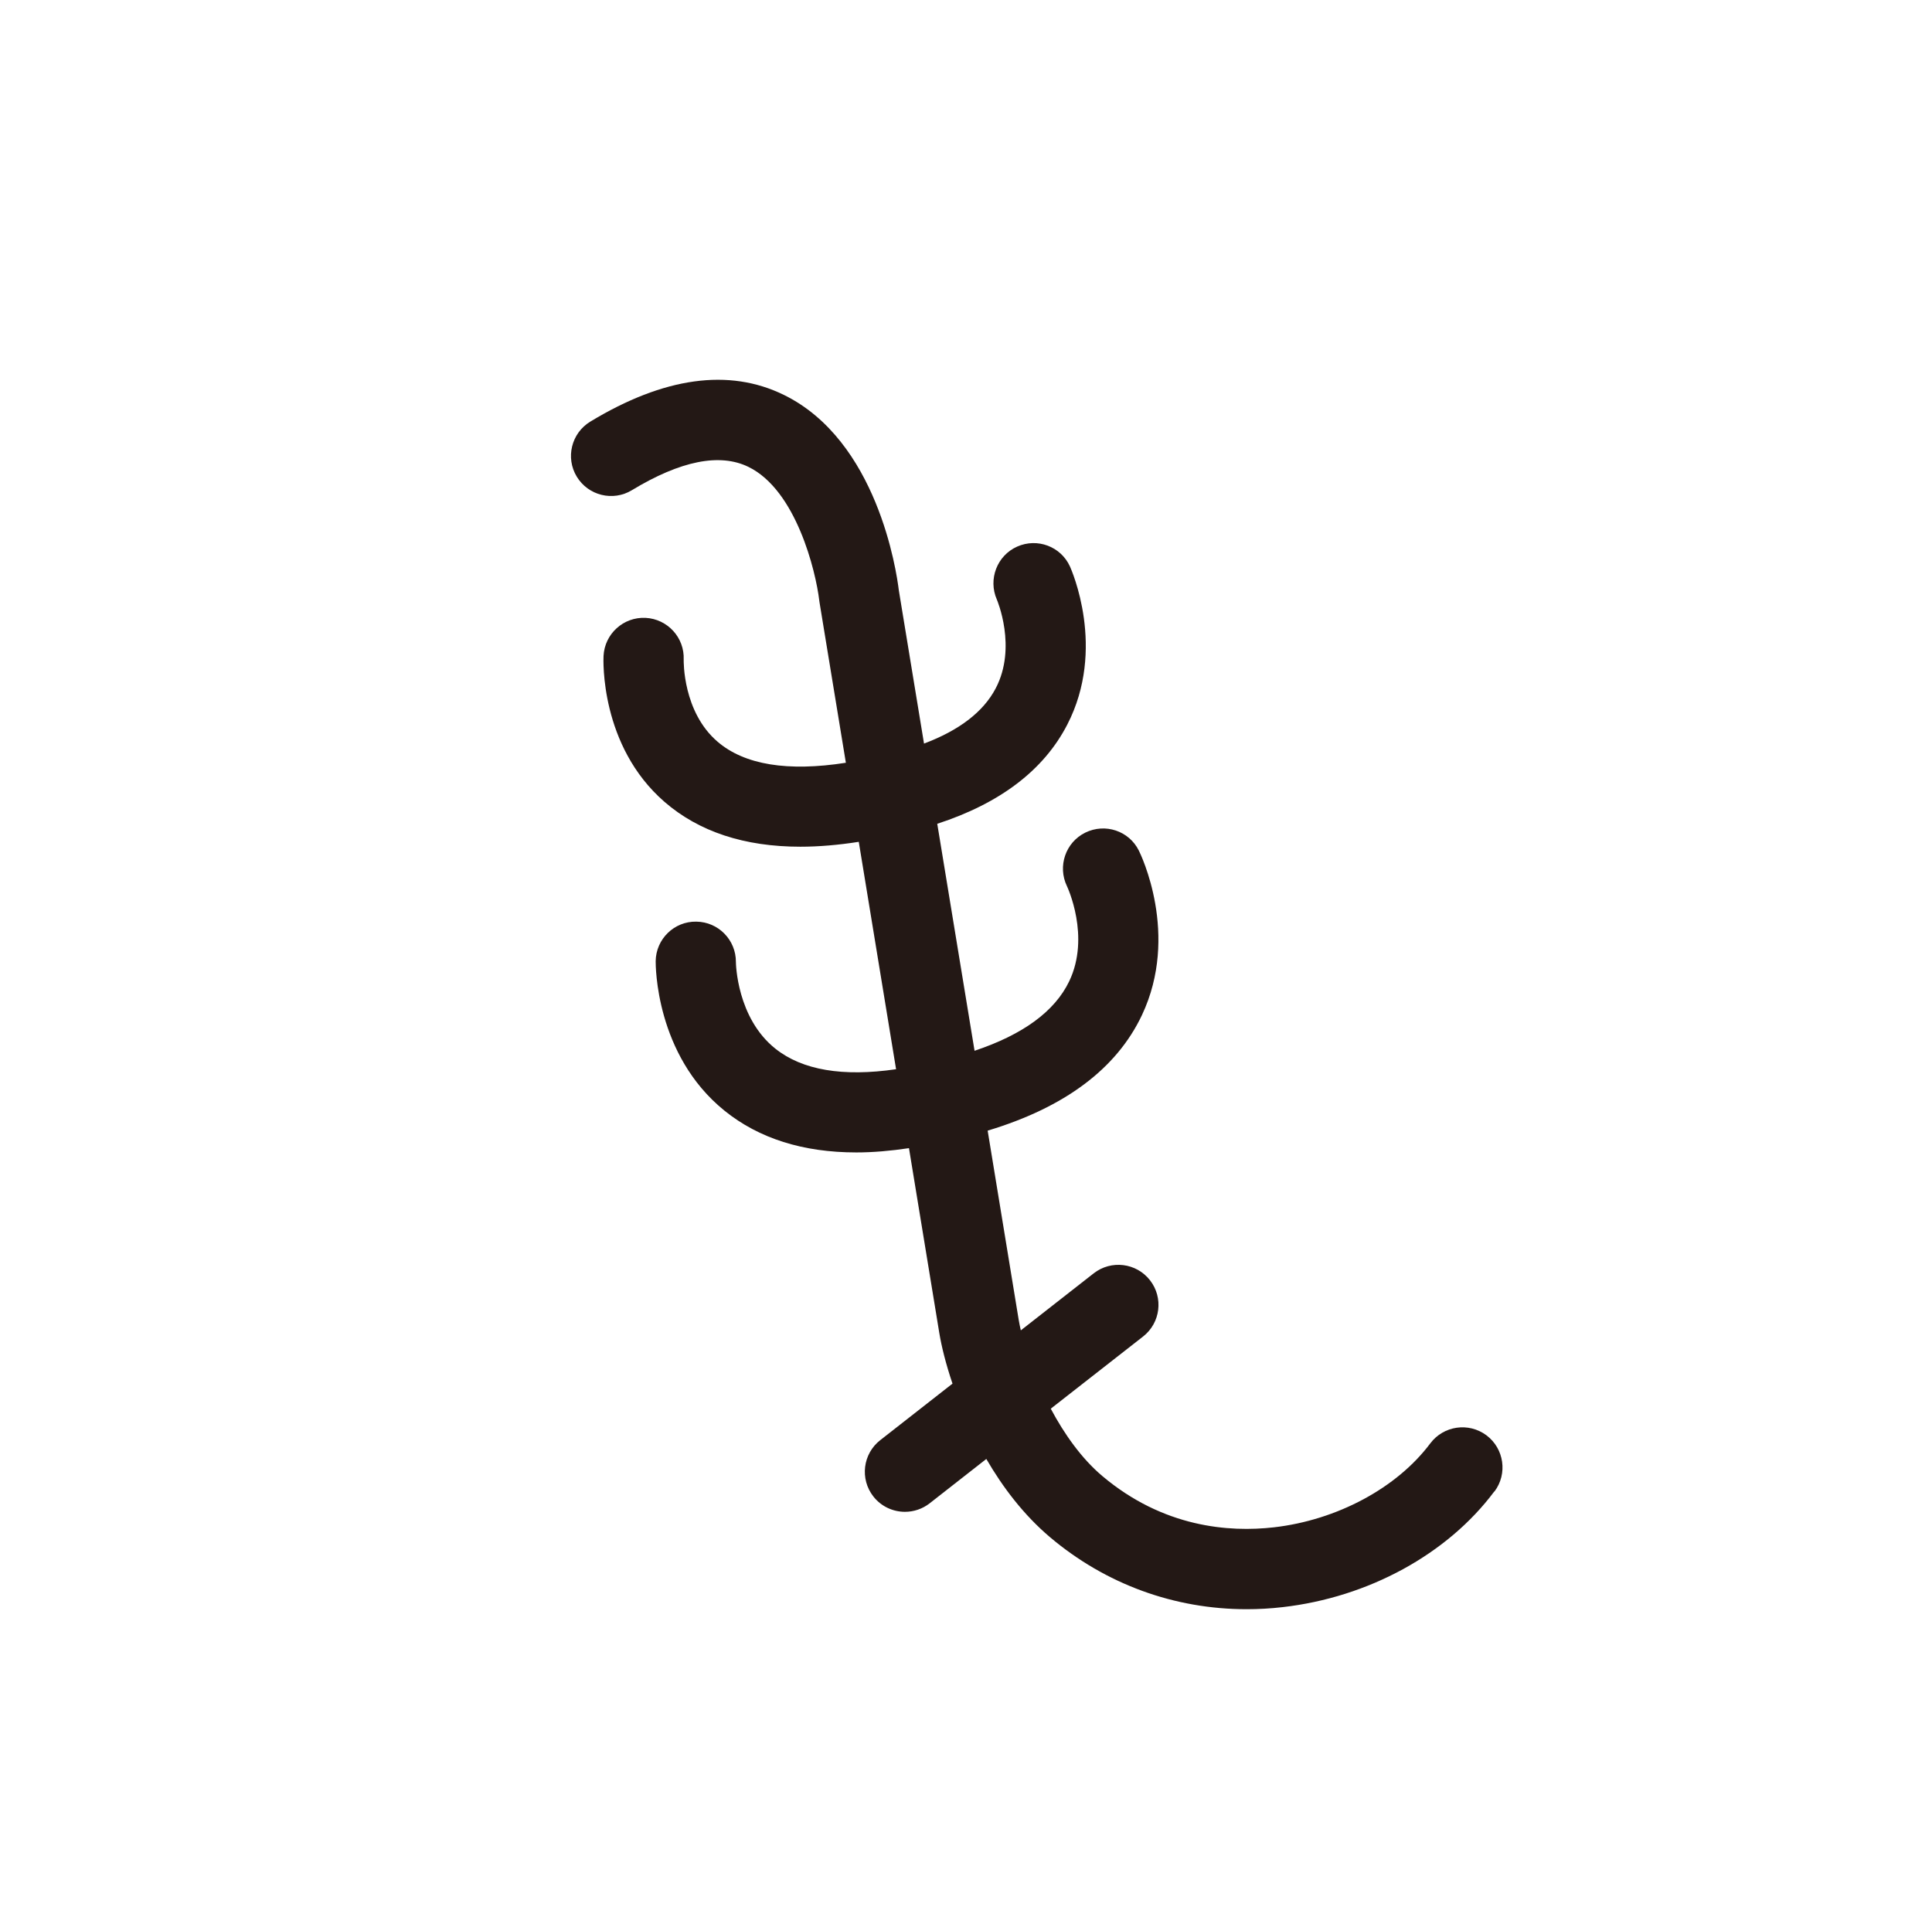
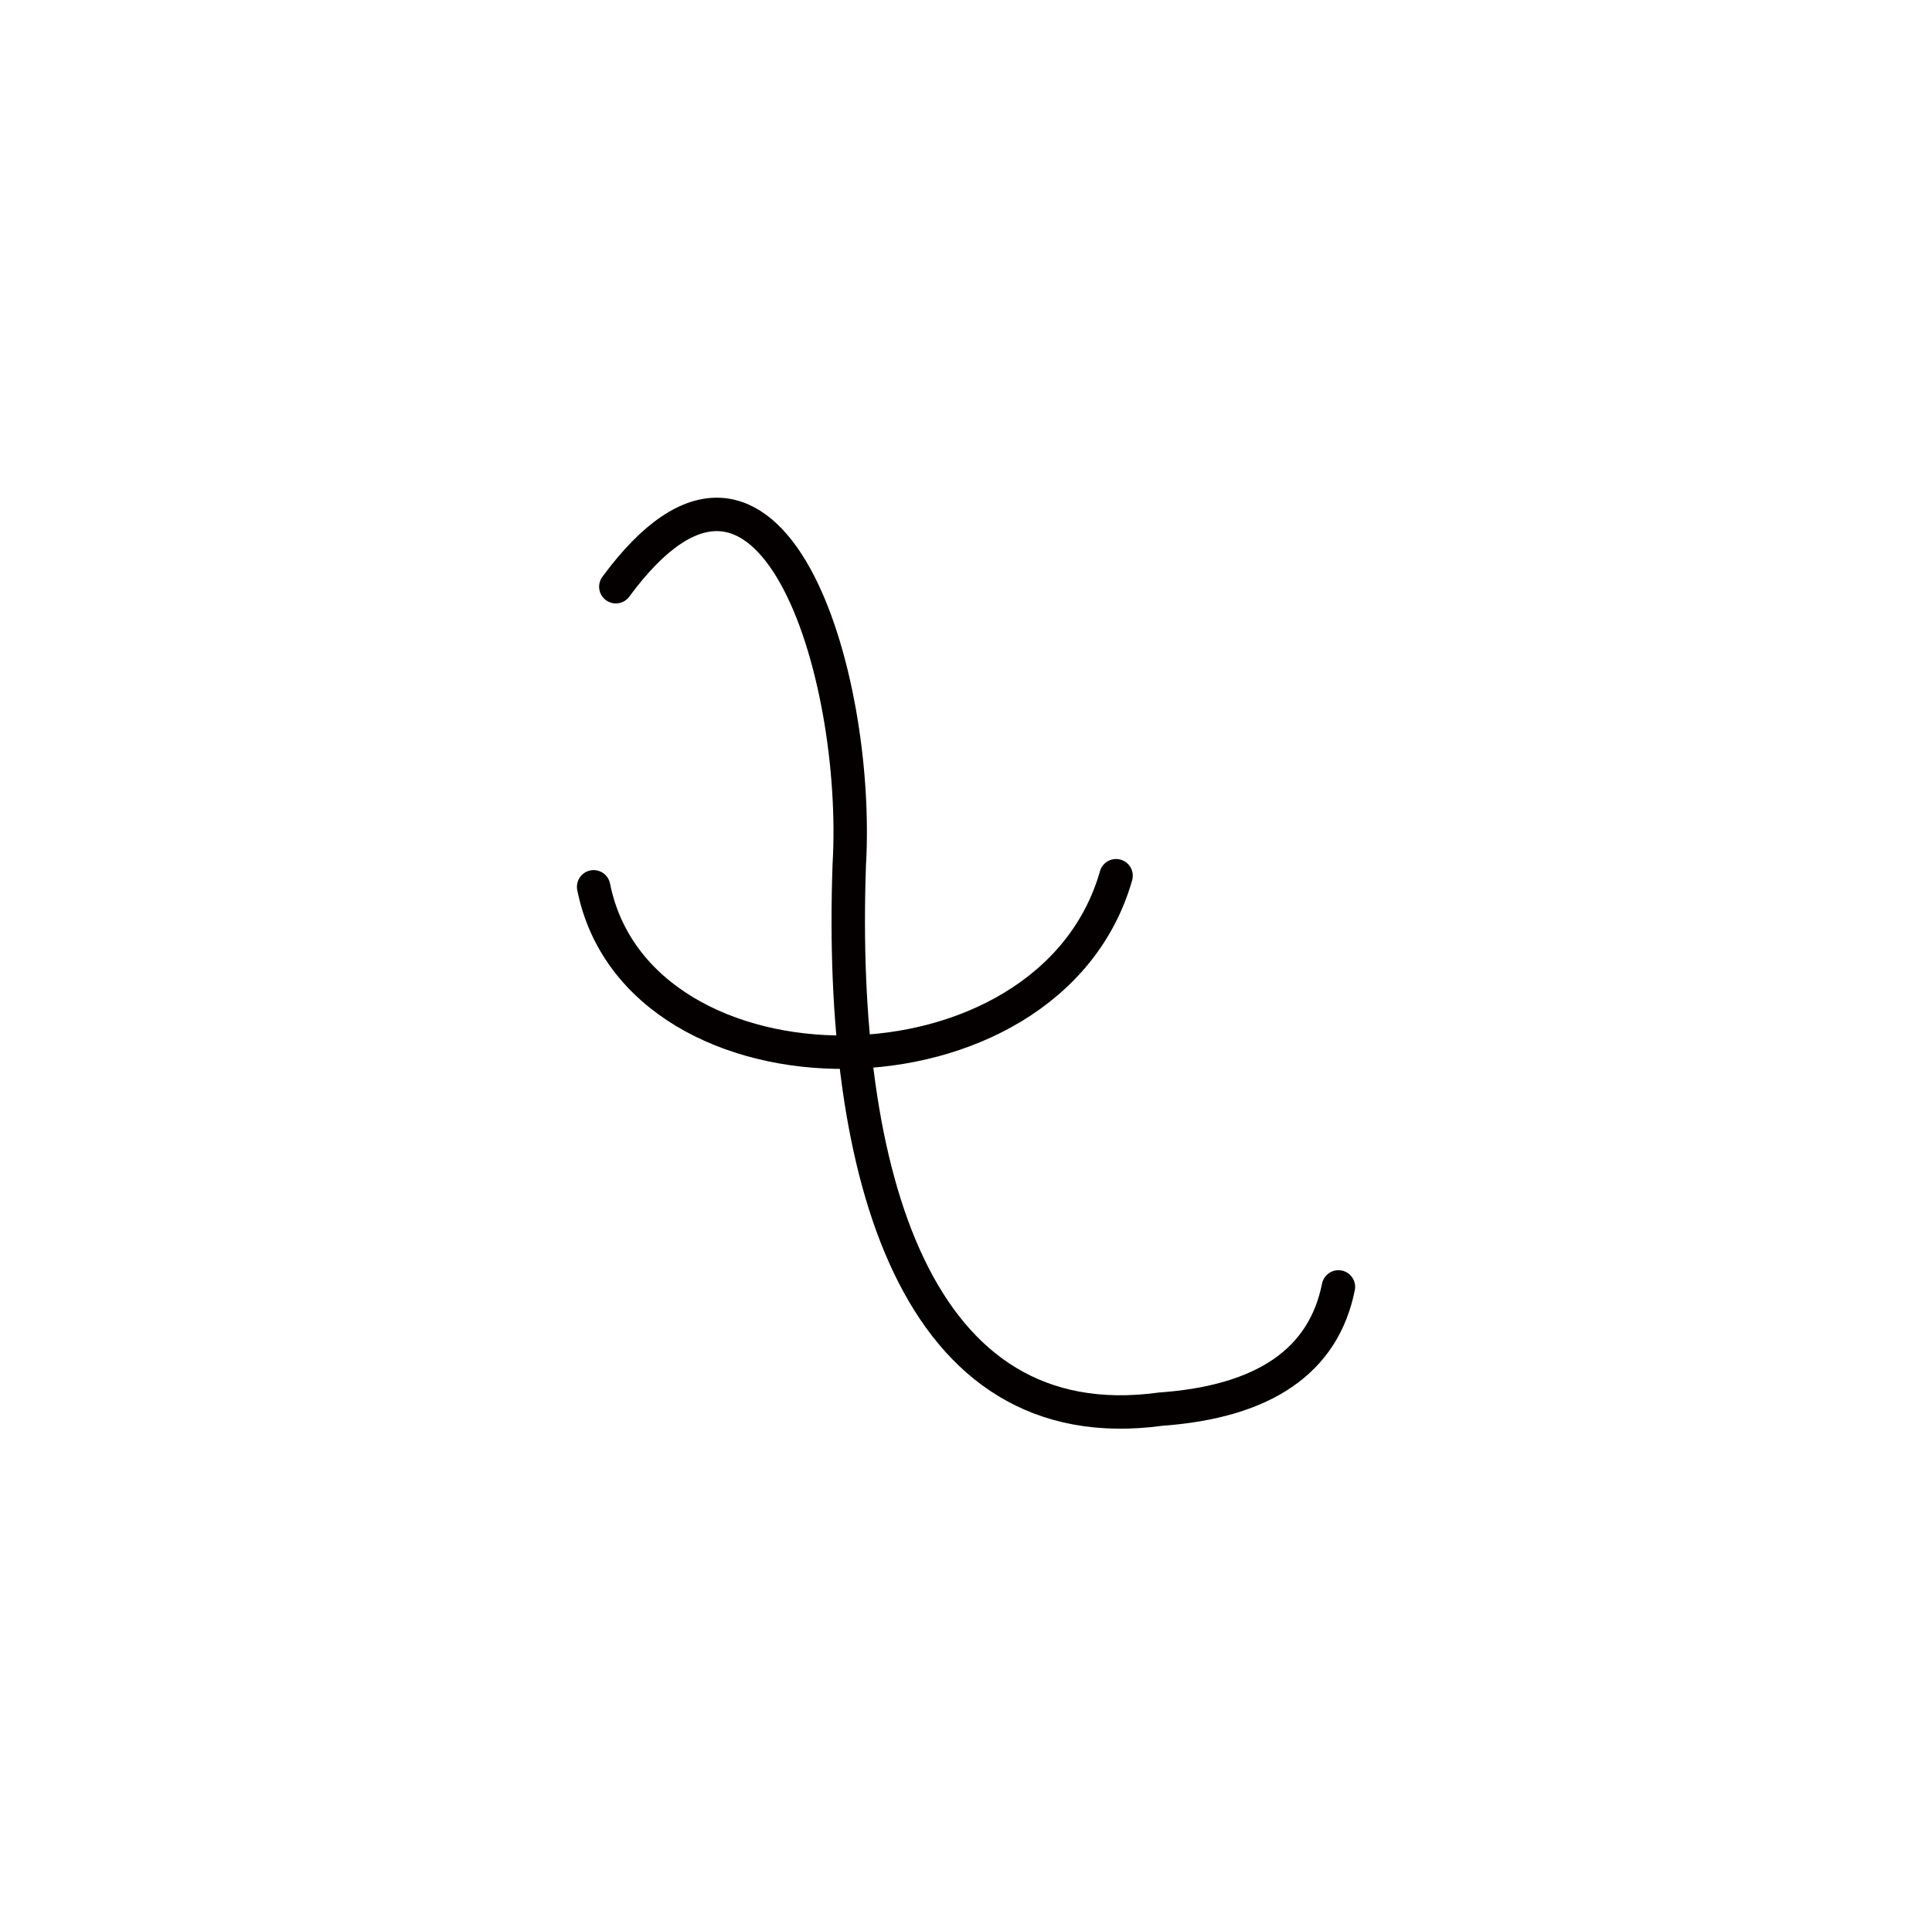
<svg xmlns="http://www.w3.org/2000/svg" id="_圖層_1" data-name="圖層 1" viewBox="0 0 289 288.22">
  <defs>
    <style>
      .cls-1 {
-         fill: #231815;
+         fill: none;
+         stroke: #040000;
+         stroke-linecap: round;
+         stroke-linejoin: round;
+         stroke-width: 5px;
      }
    </style>
  </defs>
-   <path class="cls-1" d="M223.56,223.14c1.98-2.65,1.44-6.41-1.21-8.4-2.66-1.98-6.41-1.44-8.4,1.21-4.99,6.67-13.95,11.48-23.4,12.56-6.67,.76-16.54,.04-25.7-7.71-3.06-2.59-5.65-6.24-7.67-10.04l13.81-10.8c2.61-2.04,3.07-5.81,1.03-8.42-2.04-2.61-5.81-3.07-8.42-1.03l-10.9,8.53c-.12-.53-.23-1.05-.31-1.53l-4.65-28.35c11.53-3.47,19.29-9.27,23.08-17.29,5.68-12.04-.21-24.11-.47-24.62-1.47-2.95-5.04-4.13-8-2.68-2.96,1.45-4.18,5.04-2.75,8.01,.04,.08,3.56,7.54,.33,14.25-2.16,4.49-6.91,7.96-14.15,10.38l-5.58-33.96c9.4-3.06,15.94-8.03,19.45-14.84,5.87-11.37,.62-23.16,.4-23.66-1.37-3-4.89-4.31-7.9-2.97-3.01,1.34-4.36,4.89-3.04,7.91,.03,.07,3.06,7.16-.17,13.3-1.84,3.51-5.44,6.27-10.72,8.26l-3.77-22.94c-.35-2.91-3.23-22.39-17.2-29.23-8.2-4.02-17.94-2.67-28.95,4-2.83,1.72-3.74,5.41-2.02,8.24,1.72,2.83,5.41,3.74,8.24,2.02,7.28-4.41,13.14-5.58,17.43-3.49,7.15,3.48,10.08,15.62,10.6,19.99,.01,.1,.02,.19,.04,.29l3.94,23.99c-8.7,1.36-15.15,.31-19.18-3.14-5.23-4.47-5.08-12.09-5.08-12.29,.14-3.29-2.41-6.08-5.7-6.25-3.31-.16-6.12,2.39-6.29,5.7-.03,.54-.54,13.44,9.12,21.83,5.14,4.46,11.95,6.71,20.33,6.71,2.74,0,5.66-.25,8.73-.73l5.58,34.02c-7.96,1.16-14.02,.14-18.05-3.07-5.78-4.6-5.91-12.76-5.91-12.97,.02-3.3-2.62-6-5.92-6.04-3.32-.06-6.04,2.61-6.08,5.92,0,.57-.06,14,10.29,22.36,5.15,4.16,11.76,6.25,19.73,6.25,2.49,0,5.12-.23,7.87-.64l4.54,27.68c.32,1.93,.96,4.57,1.97,7.55l-10.81,8.46c-2.61,2.04-3.07,5.81-1.03,8.42,1.18,1.51,2.95,2.3,4.73,2.3,1.29,0,2.6-.42,3.69-1.27l8.48-6.64c2.45,4.23,5.59,8.37,9.52,11.7,8.33,7.04,18.61,10.78,29.42,10.78,1.78,0,3.58-.1,5.39-.31,12.81-1.46,24.65-7.92,31.65-17.3Z" />
+   <g id="_09-BRE" data-name="09-BRE">
+     <path class="cls-1" d="M92.12,87.78c23.28-31.59,36.58,13.3,34.92,41.57-1.66,46.56,9.98,86.47,46.56,81.48,15.52-1.11,24.39-7.21,26.61-18.29M88.8,132.68c6.65,33.26,68.18,33.26,78.15-1.66" />
+   </g>
</svg>
